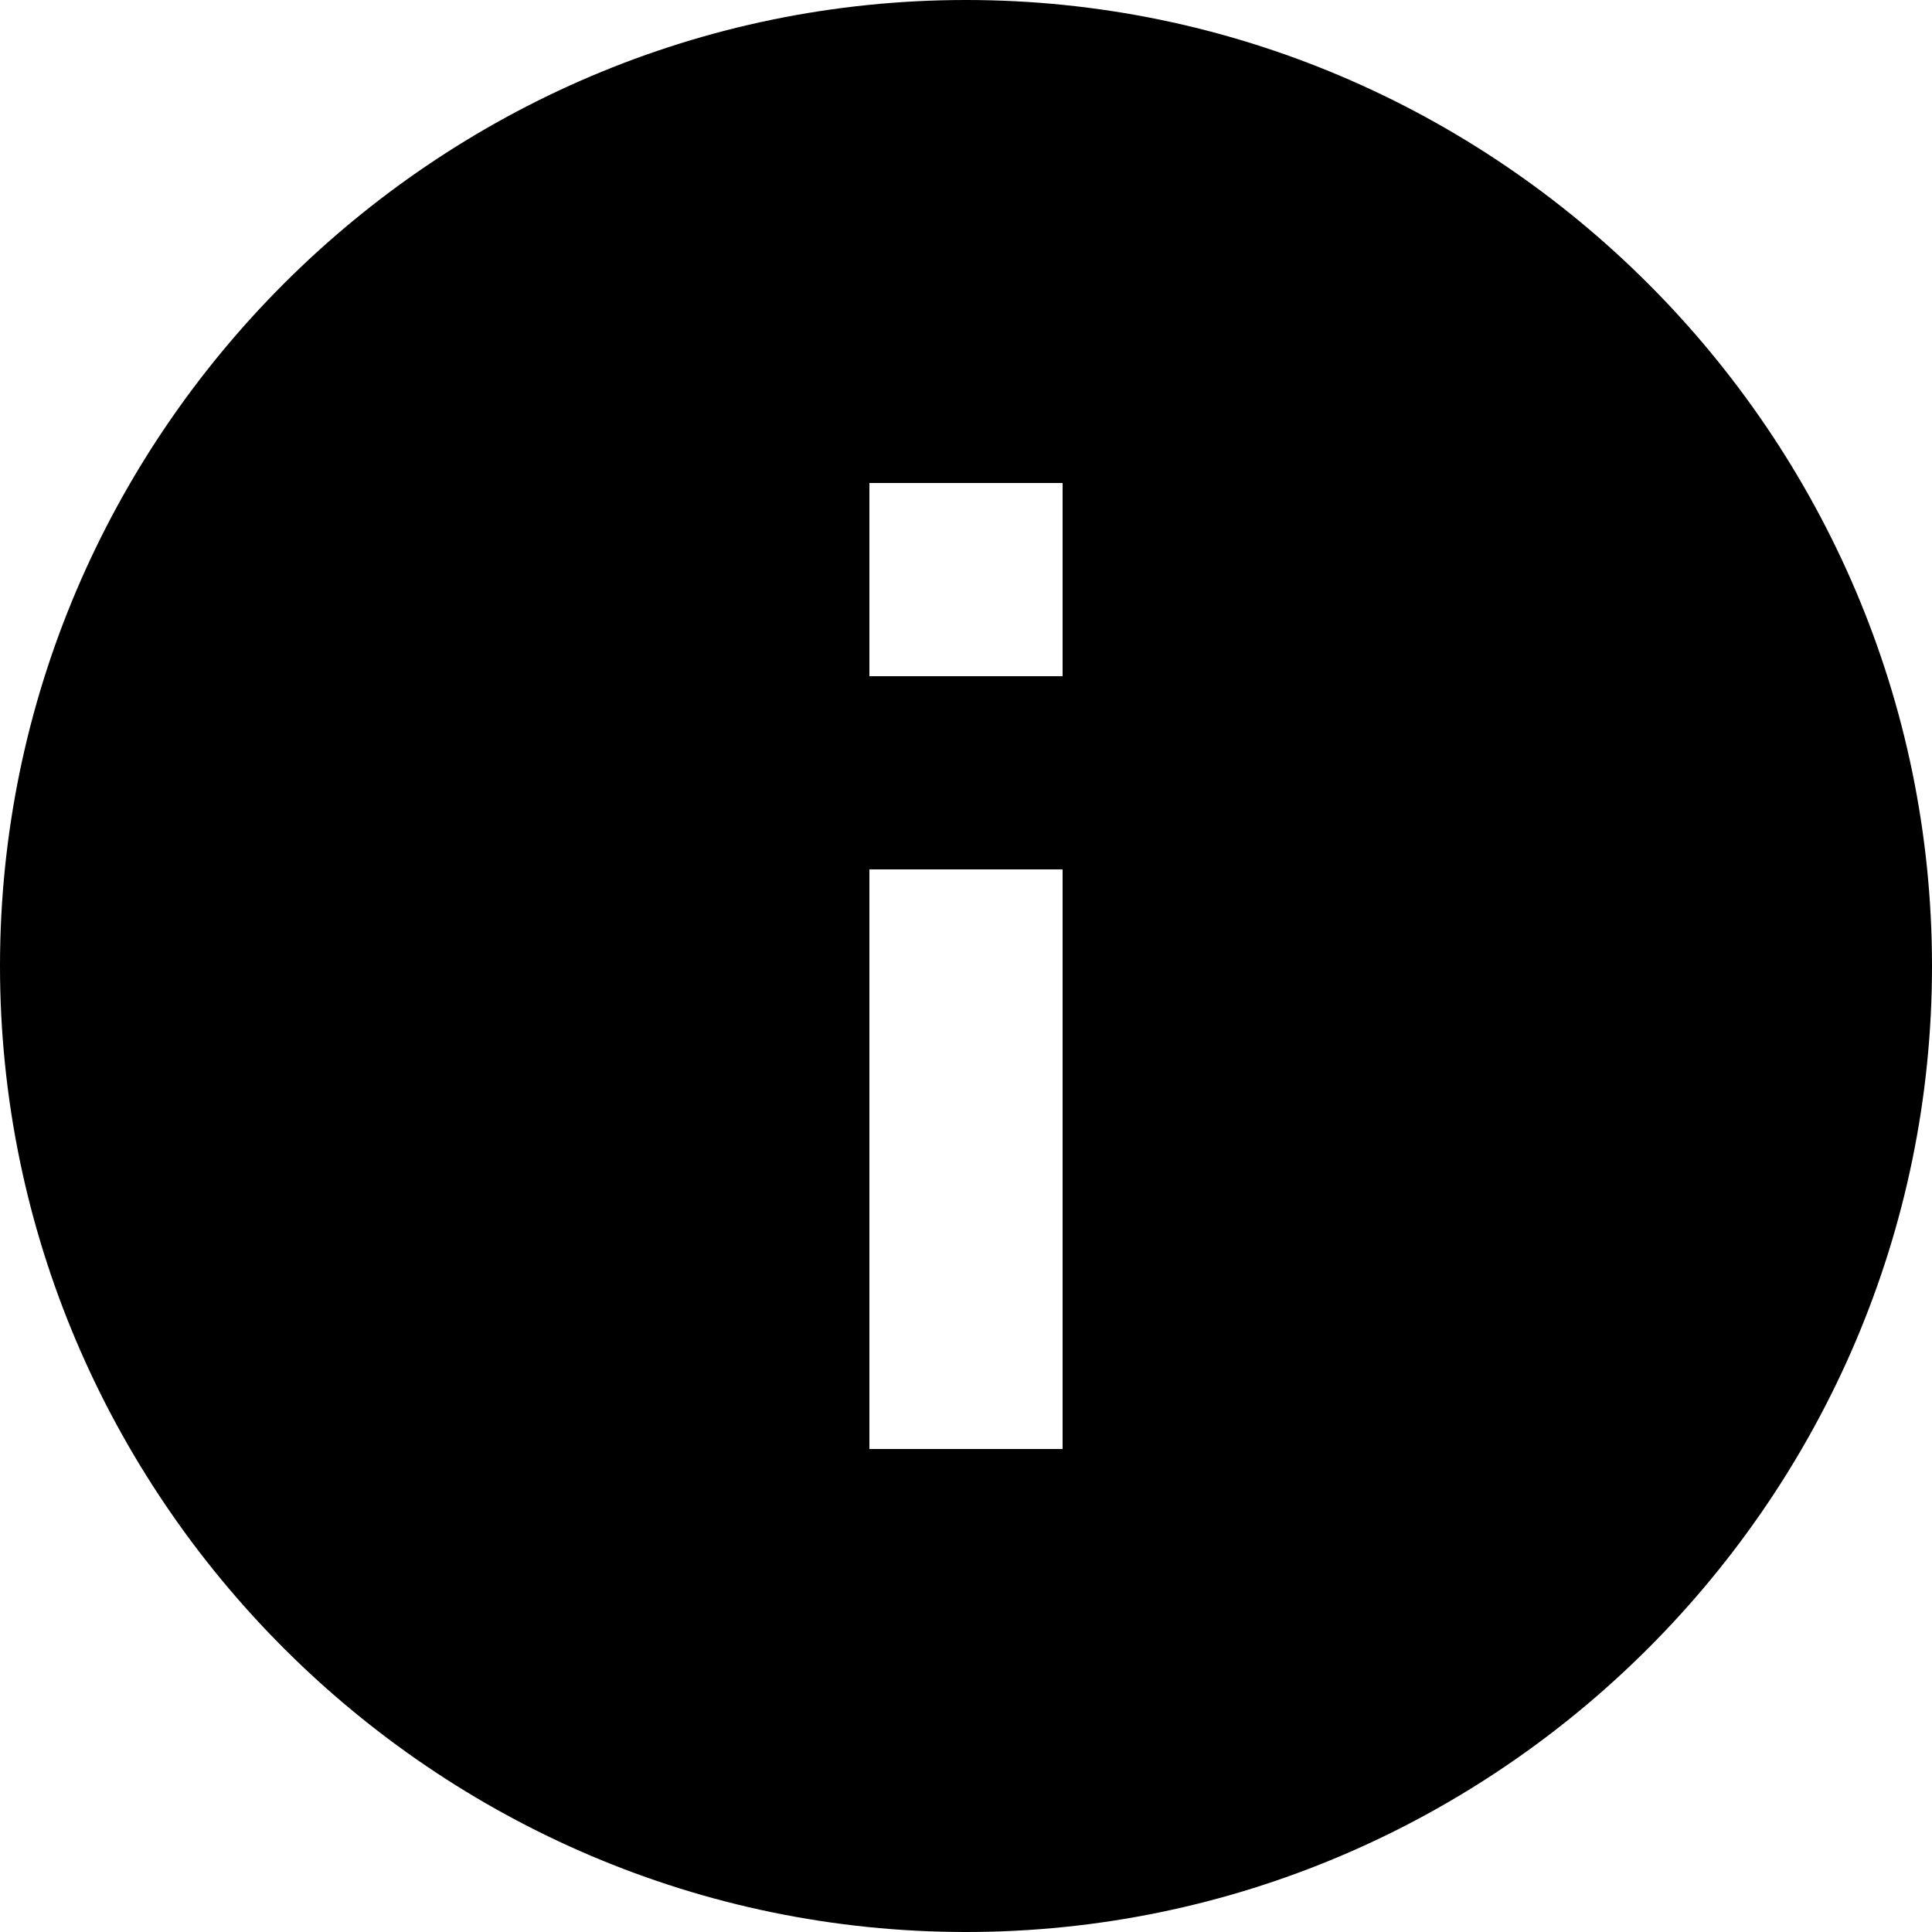
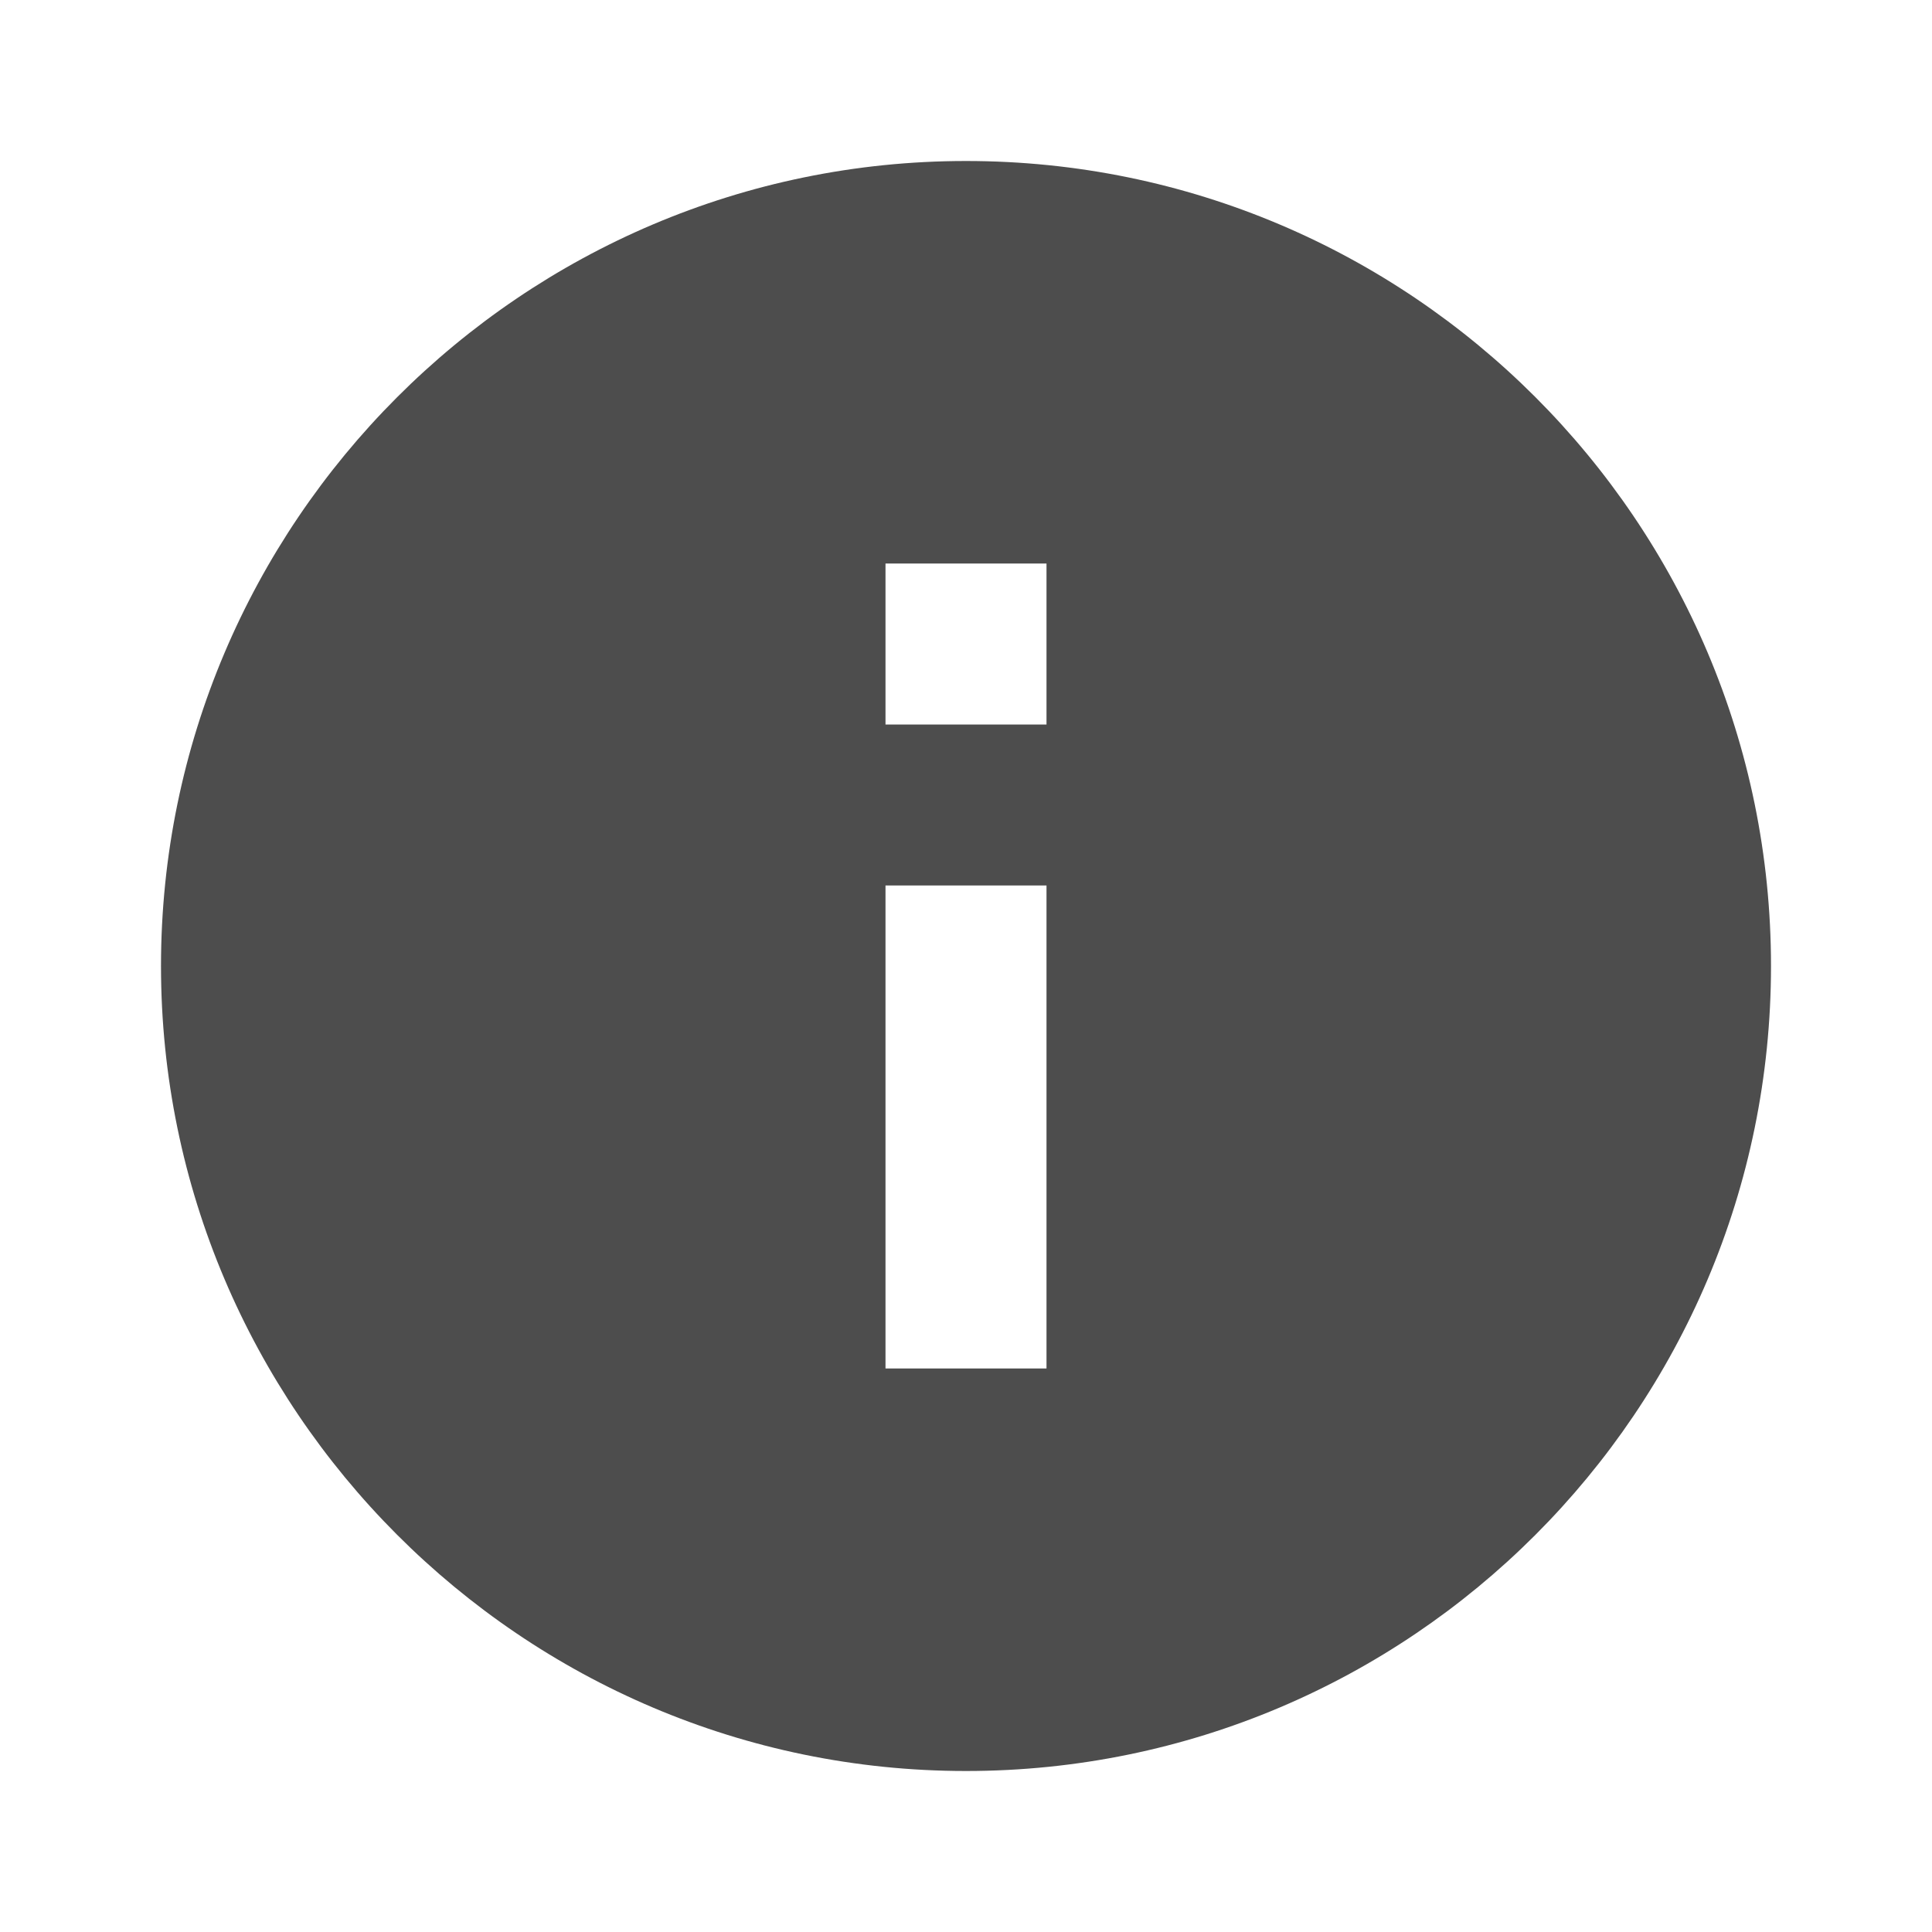
- <svg xmlns="http://www.w3.org/2000/svg" version="1.1" id="Capa_1" x="0px" y="0px" width="510px" height="510px" viewBox="0 0 510 510" style="enable-background:new 0 0 510 510;" xml:space="preserve">
-   <g>
-     <g id="info">
-       <path d="M255,0C114.75,0,0,114.75,0,255s114.75,255,255,255s255-114.75,255-255S395.25,0,255,0z M280.5,382.5h-51v-153h51V382.5z     M280.5,178.5h-51v-51h51V178.5z" />
-     </g>
-   </g>
-   <g>
- </g>
-   <g>
- </g>
-   <g>
- </g>
-   <g>
- </g>
-   <g>
- </g>
-   <g>
- </g>
-   <g>
- </g>
-   <g>
- </g>
-   <g>
- </g>
-   <g>
- </g>
-   <g>
- </g>
-   <g>
- </g>
-   <g>
- </g>
-   <g>
- </g>
-   <g>
- </g>
+ <svg xmlns="http://www.w3.org/2000/svg" width="24" height="24" viewBox="0 0 24 24">
+   <path d="M12 2C6.48 2 2 6.5 2 12s4.48 10 10 10 10-4.48 10-10S17.52 2 12 2zm1 15h-2v-6h2v6zm0-8h-2V7h2v2z" style="fill:#4d4d4d" />
</svg>
